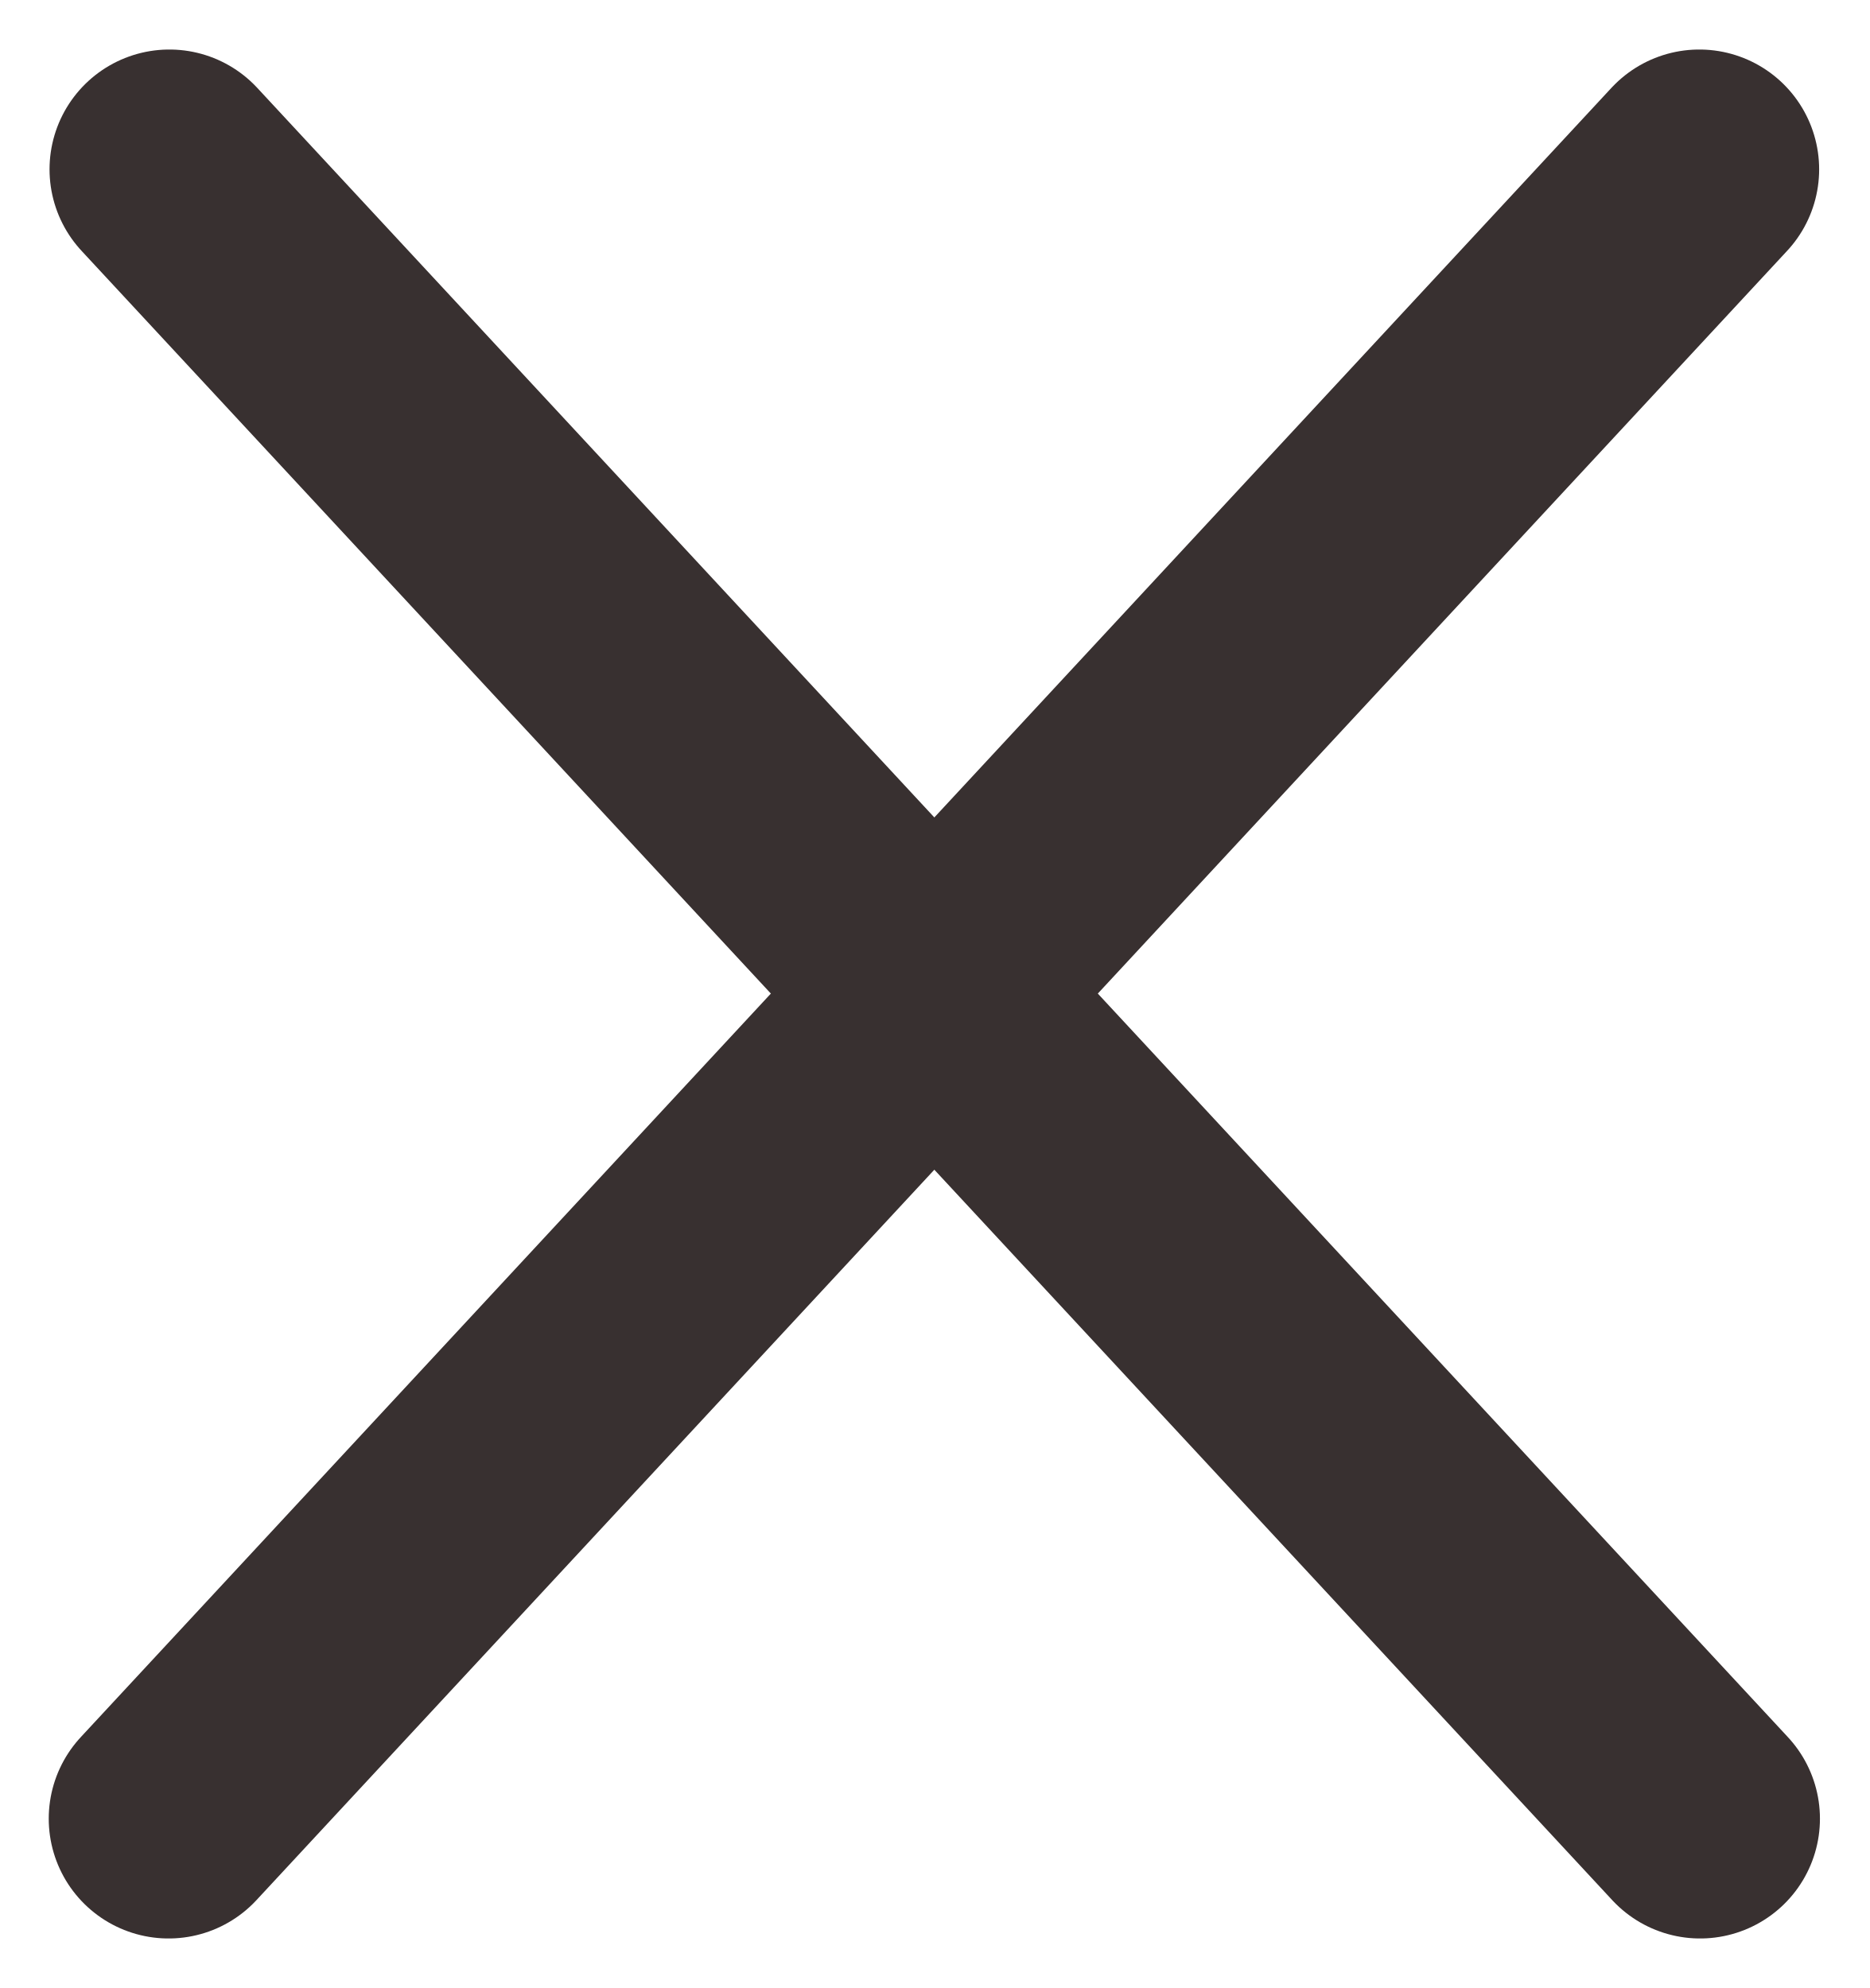
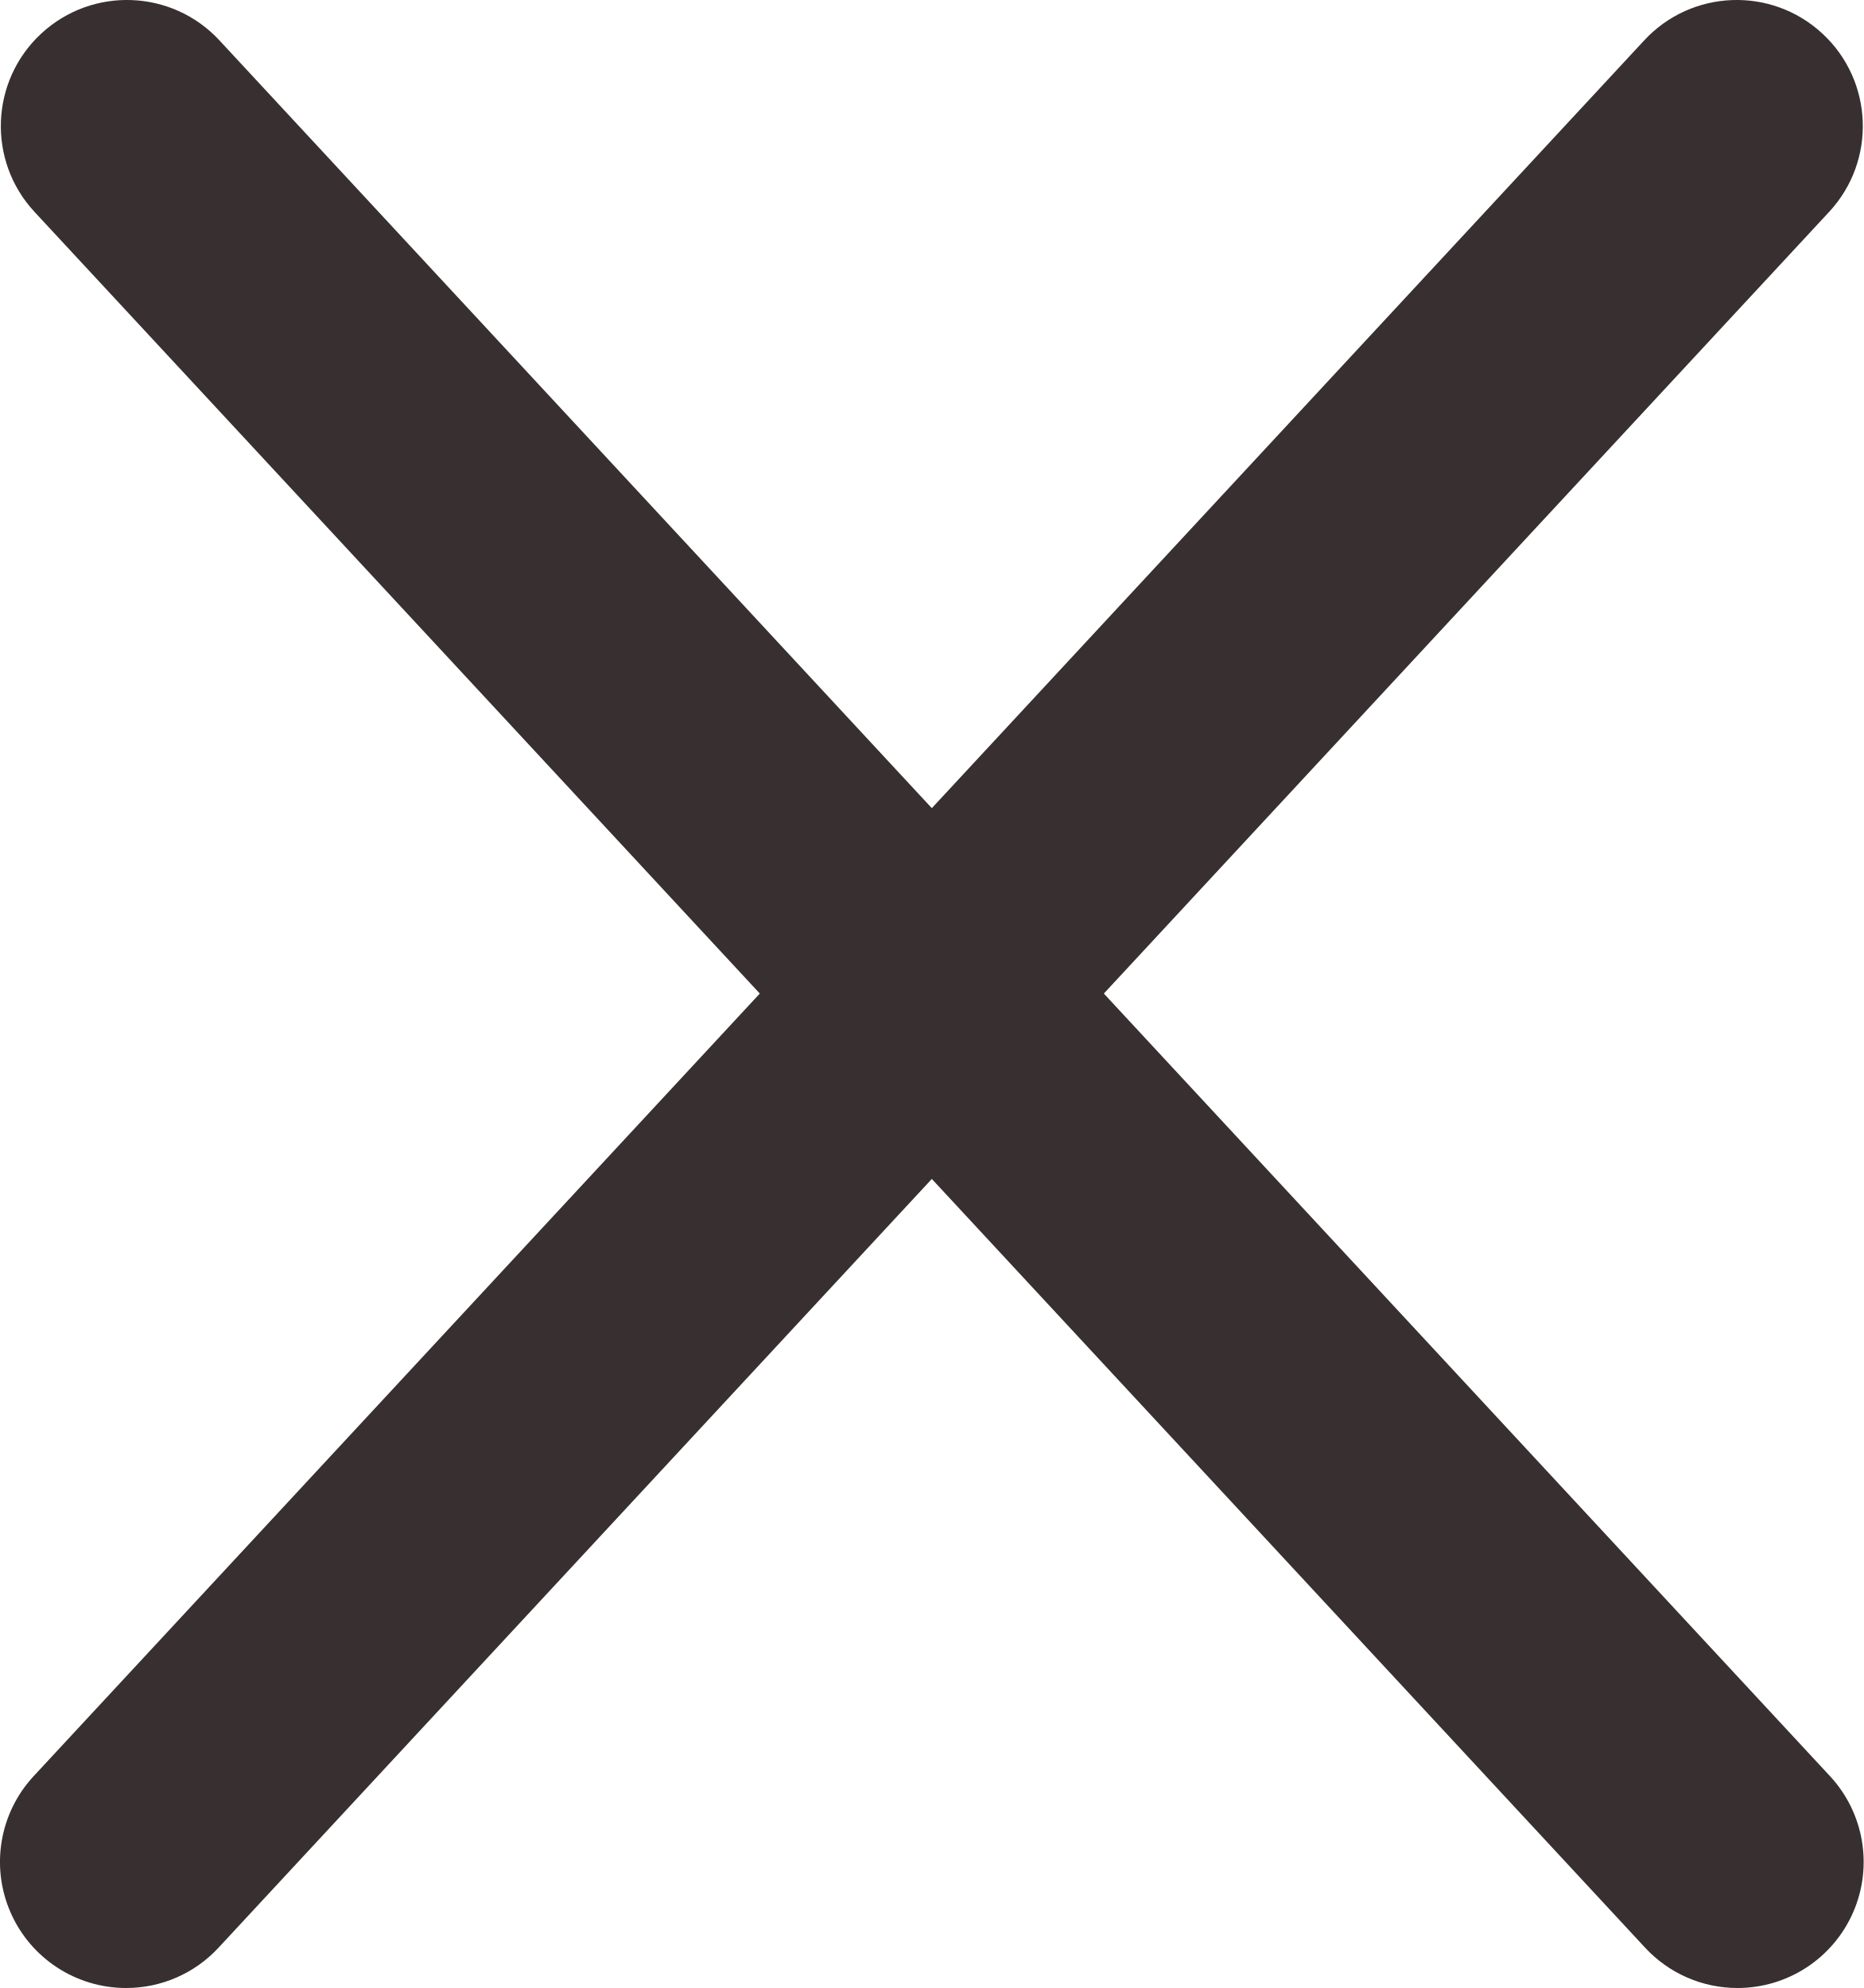
- <svg xmlns="http://www.w3.org/2000/svg" width="11.7" height="12.445" viewBox="0 0 11.7 12.445">
-   <g id="remove" transform="translate(-349.772 -14.23)">
-     <path id="Path_66" data-name="Path 66" d="M362.3,13.25l-9.58,10.325" transform="translate(-1.893 2.04)" fill="none" stroke="#383030" stroke-linecap="round" stroke-width="1.5" />
-     <path id="Path_67" data-name="Path 67" d="M352.725,13.25l9.58,10.325" transform="translate(-1.893 2.04)" fill="none" stroke="#383030" stroke-linecap="round" stroke-width="1.5" />
+ <svg xmlns="http://www.w3.org/2000/svg" width="11.085" height="11.825" viewBox="0 0 11.085 11.825">
+   <g id="remove" transform="translate(-350.077 -14.54)">
+     <path id="Path_66" data-name="Path 66" d="M352.72,24.325a.75.75,0,0,1-.55-1.26l9.58-10.325a.75.75,0,0,1,1.1,1.02l-9.58,10.325A.748.748,0,0,1,352.72,24.325Z" transform="translate(-1.893 2.04)" fill="#383030" />
+     <path id="Path_67" data-name="Path 67" d="M362.305,24.325a.748.748,0,0,1-.55-.24l-9.58-10.325a.75.75,0,0,1,1.1-1.02l9.58,10.325a.75.75,0,0,1-.55,1.26Z" transform="translate(-1.893 2.04)" fill="#383030" />
  </g>
</svg>
